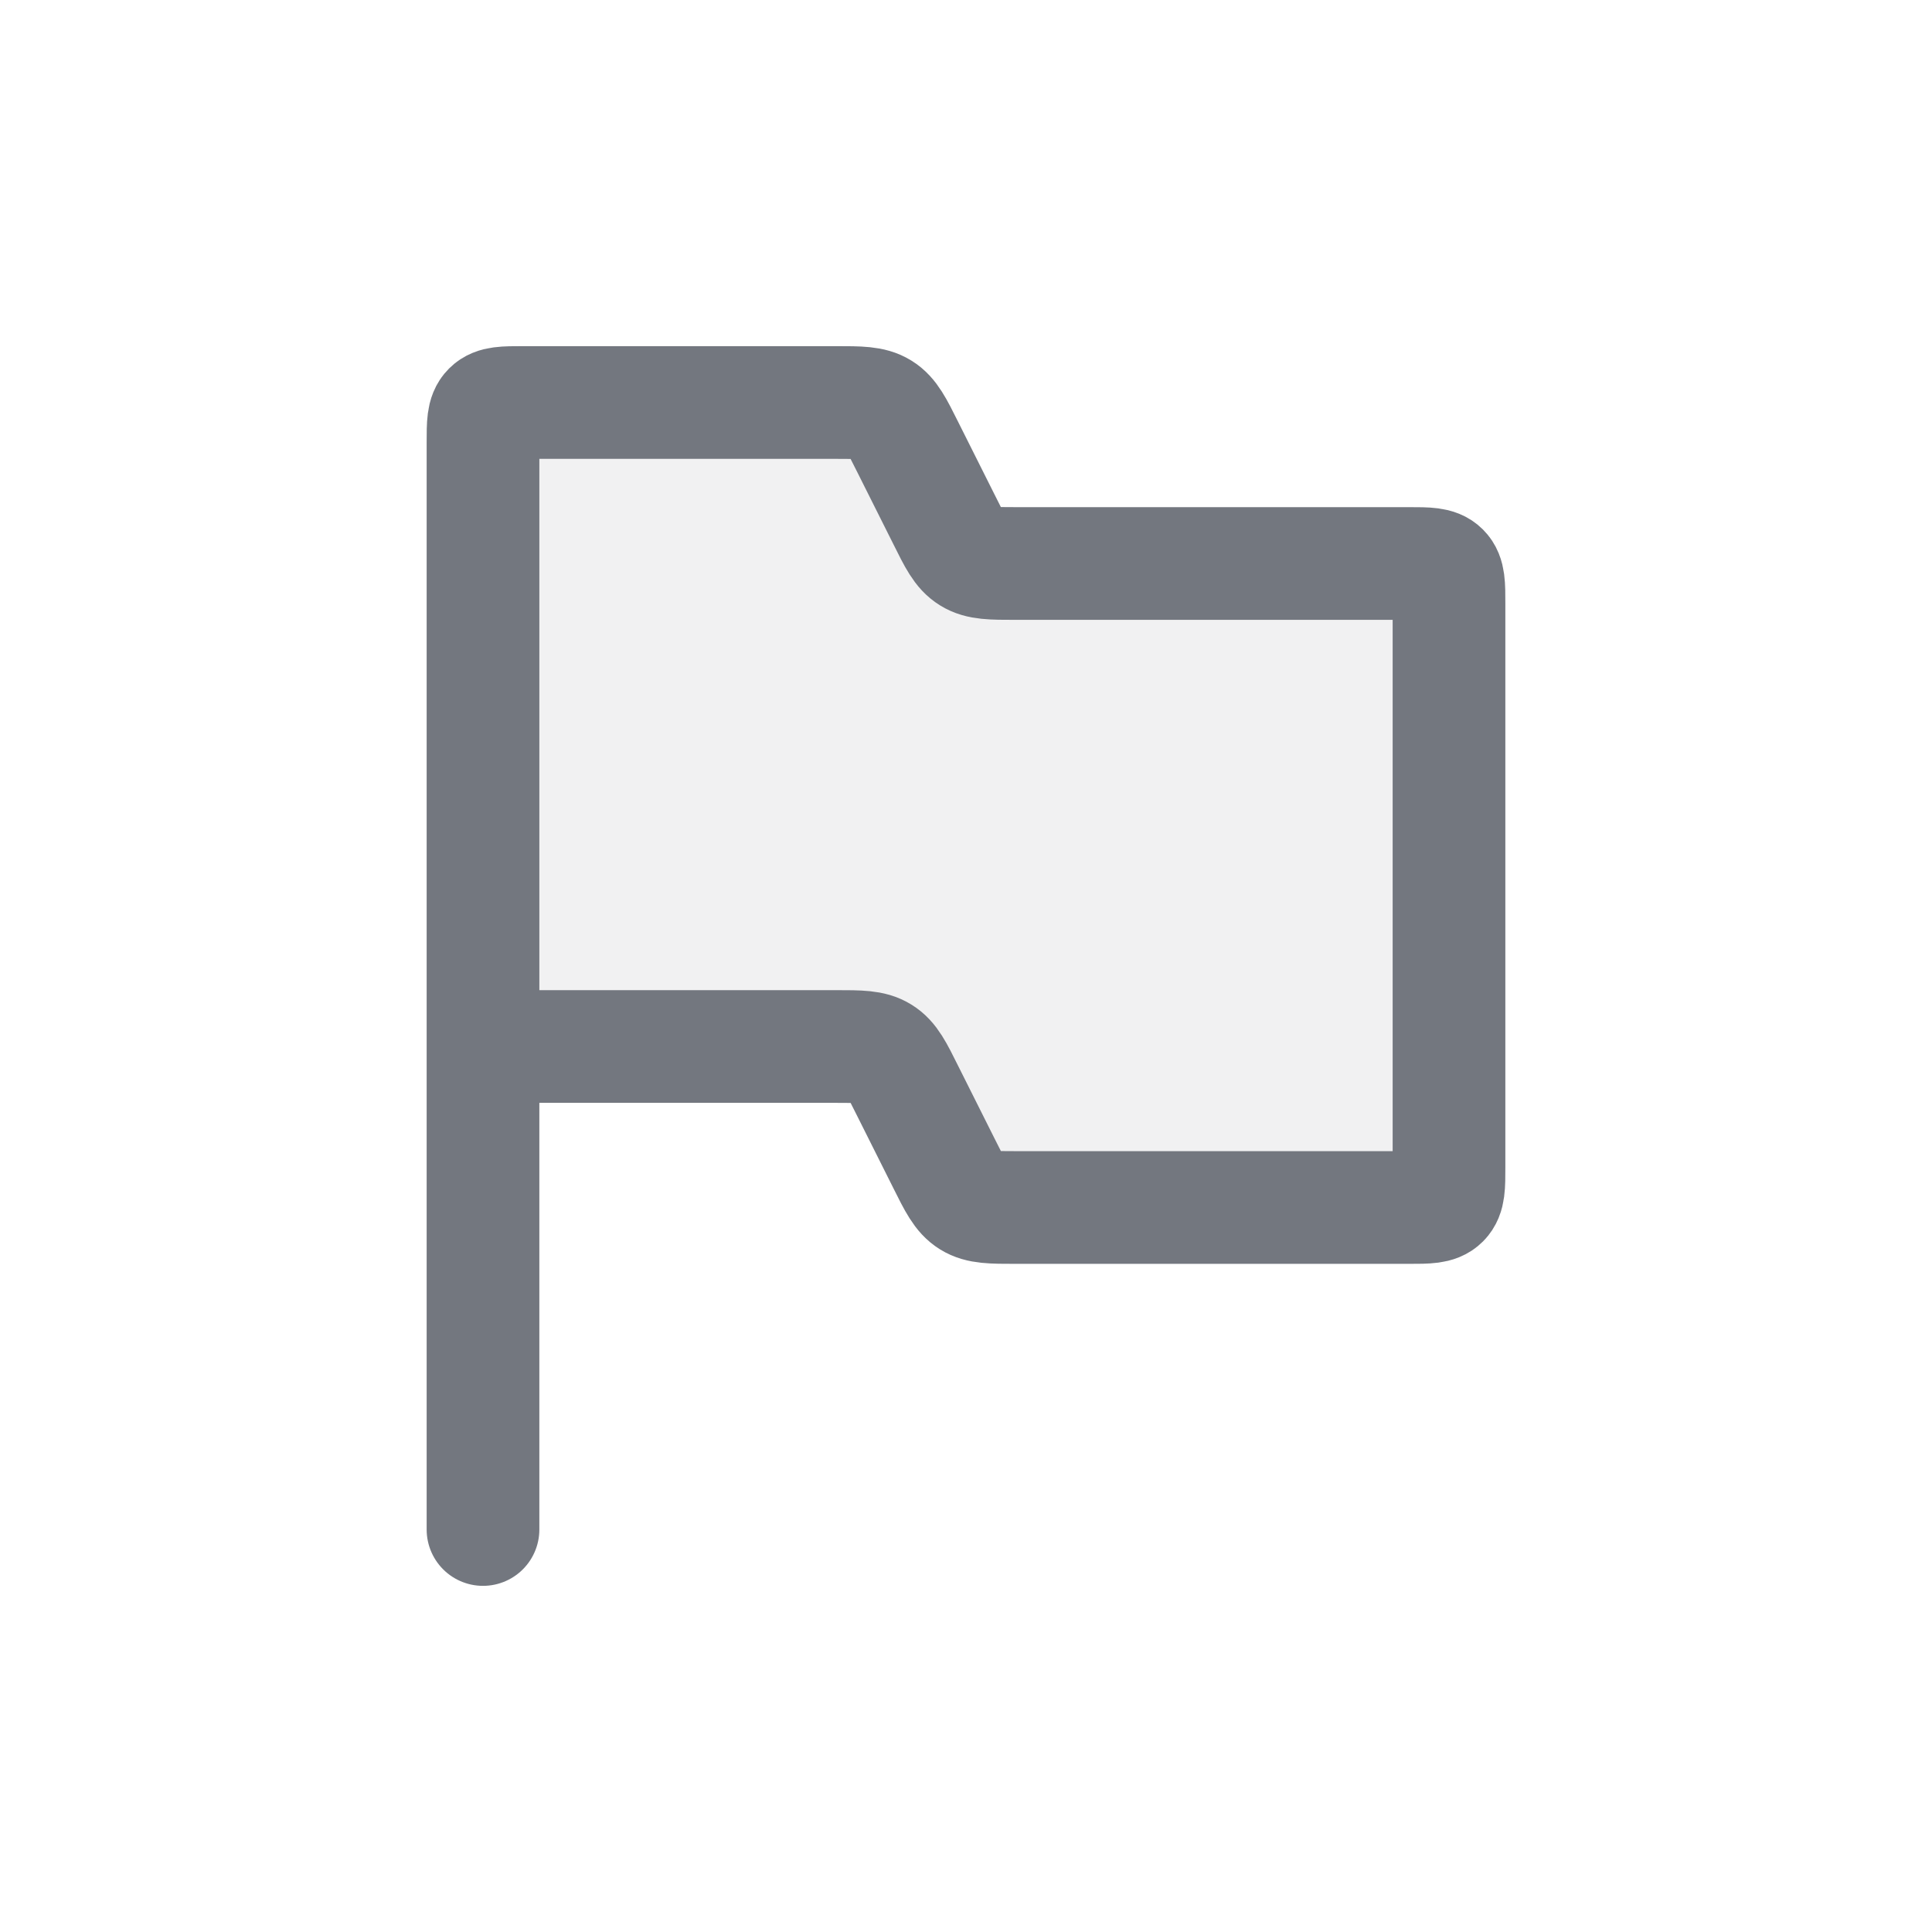
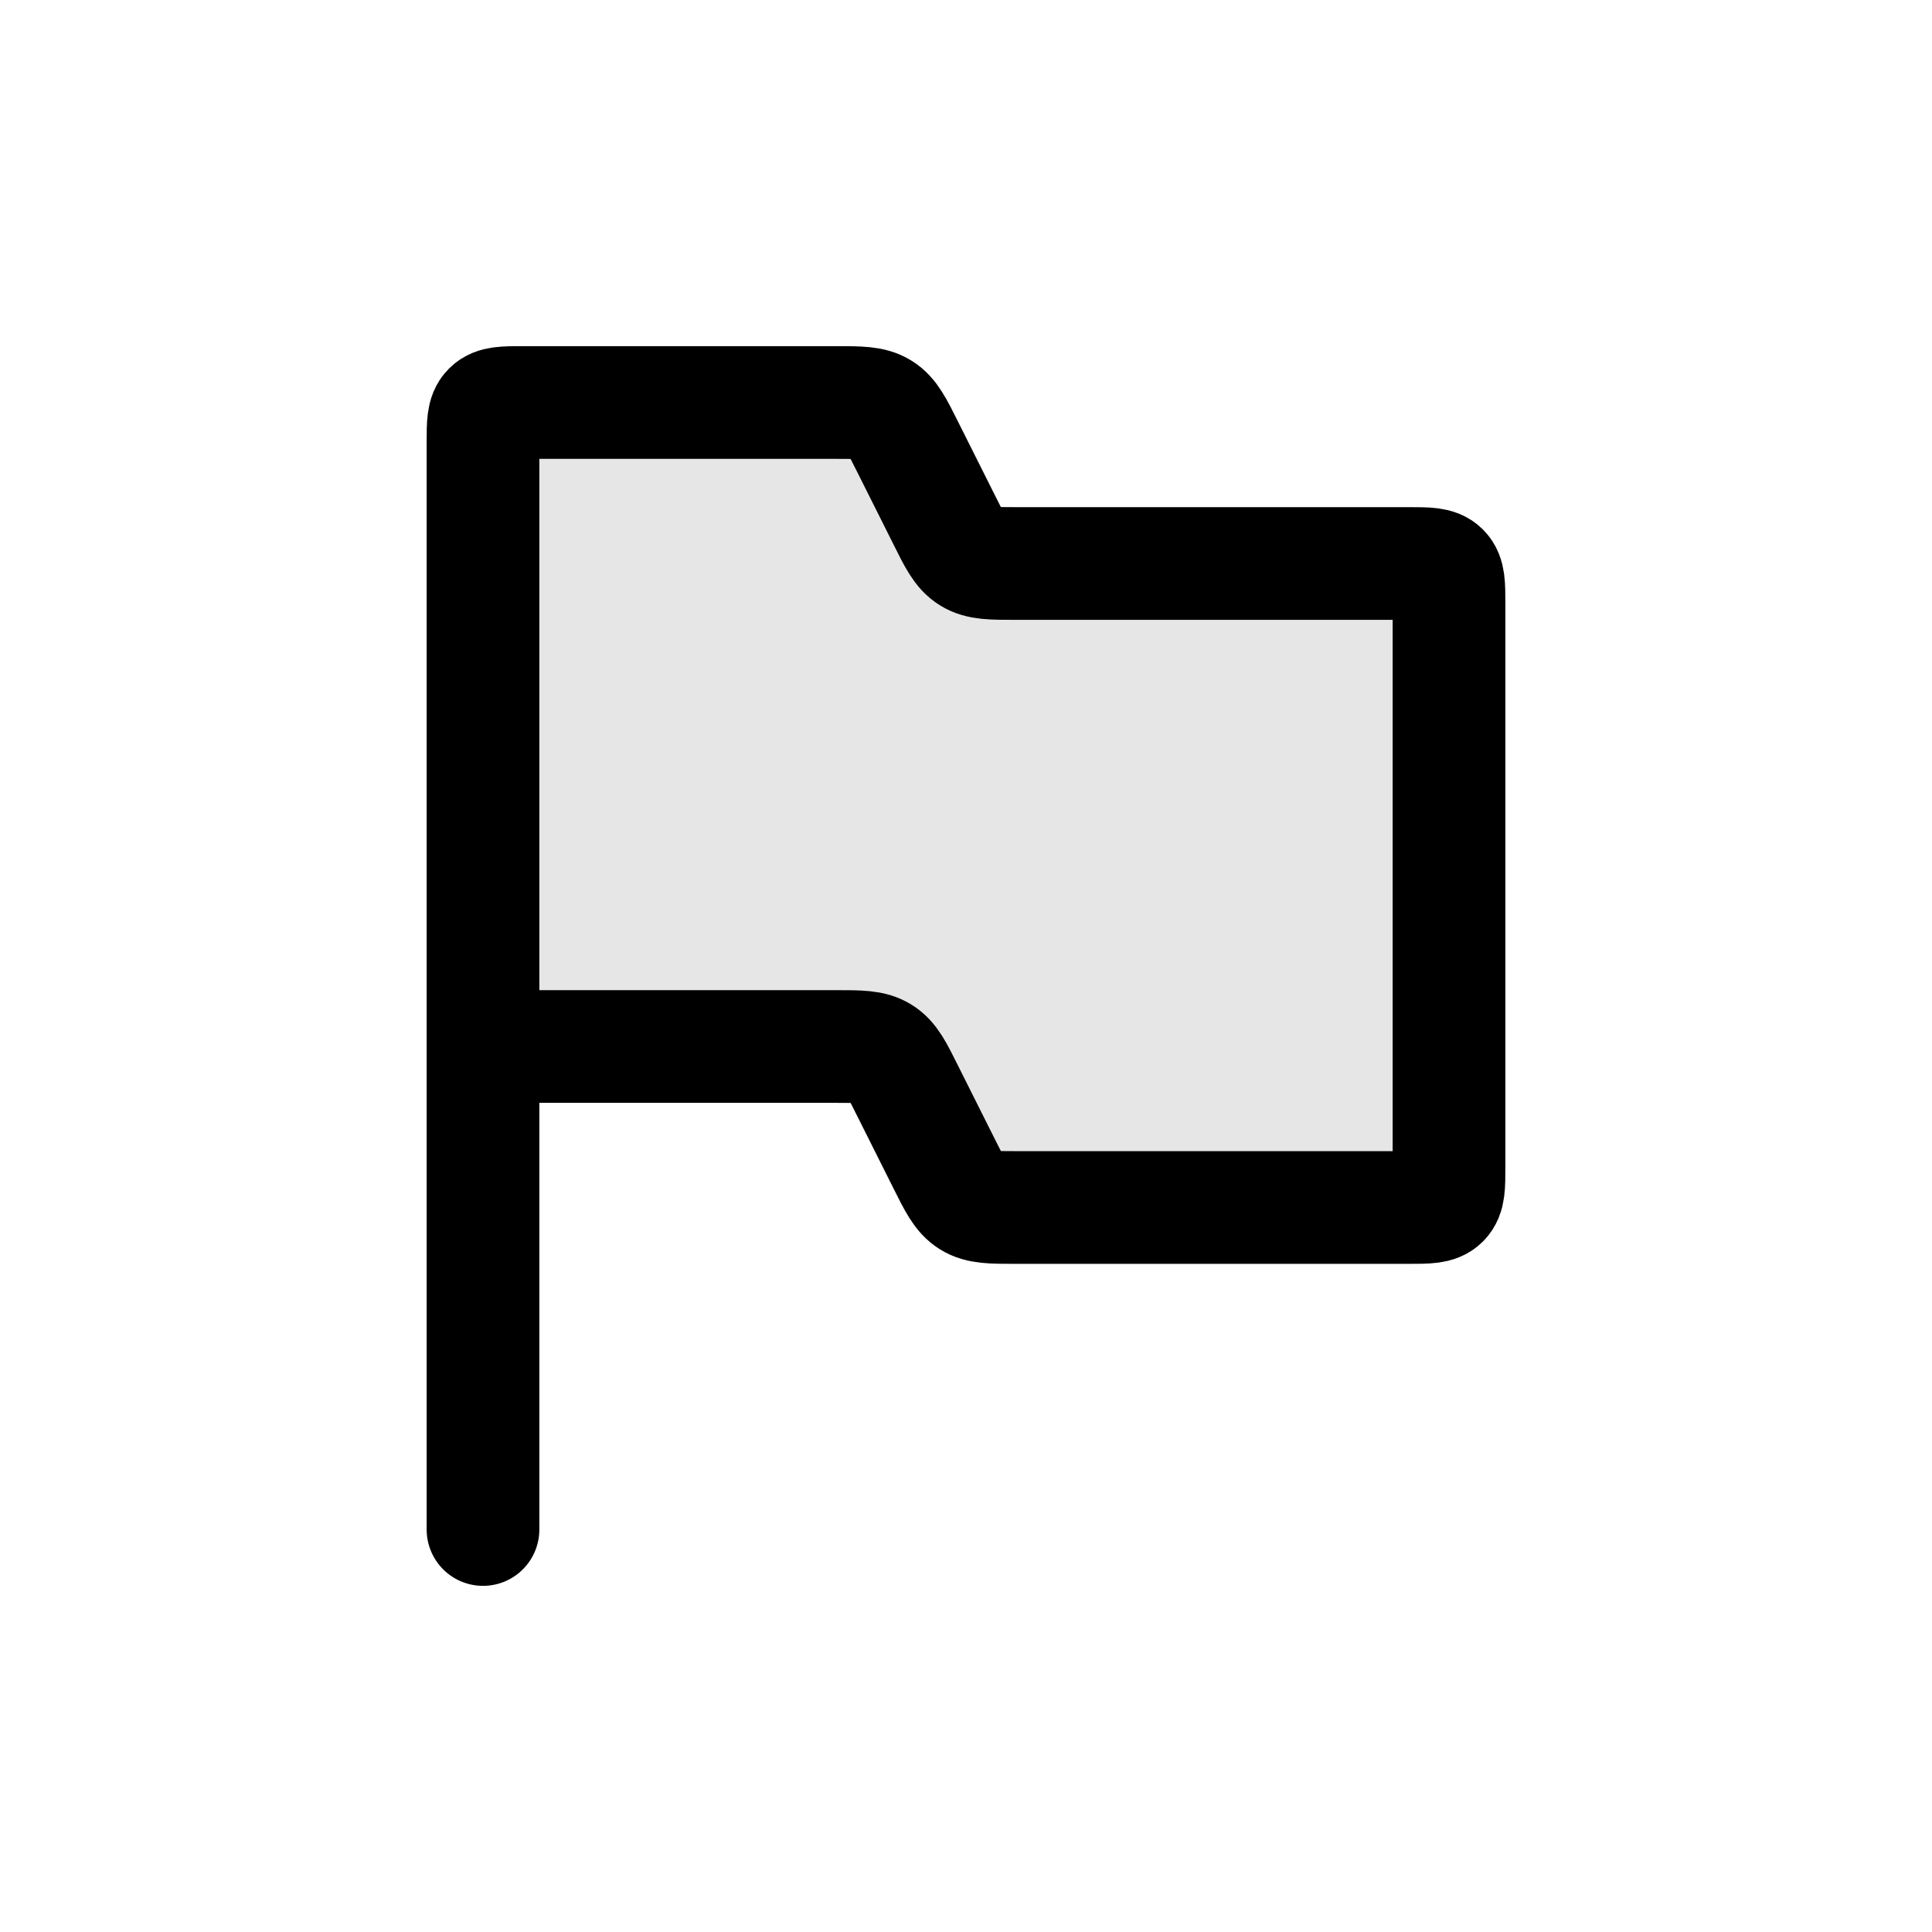
<svg xmlns="http://www.w3.org/2000/svg" width="24" height="24" fill="none">
-   <path d="M6 5.5V13h4.382c.3 0 .451 0 .572.075.12.074.188.209.322.478l.448.894c.134.27.201.404.322.478.121.075.271.075.572.075H17.5c.236 0 .354 0 .427-.073.073-.073.073-.191.073-.427v-7c0-.236 0-.354-.073-.427C17.854 7 17.736 7 17.5 7h-4.882c-.3 0-.451 0-.572-.075-.12-.074-.188-.209-.322-.478l-.448-.894c-.134-.27-.201-.404-.322-.478C10.833 5 10.683 5 10.382 5H6.5c-.236 0-.354 0-.427.073C6 5.146 6 5.264 6 5.5Z" fill="#73777F" fill-opacity=".1" />
-   <path d="M6 13V5.5c0-.236 0-.354.073-.427C6.146 5 6.264 5 6.5 5h3.882c.3 0 .451 0 .572.075.12.074.188.209.322.478l.448.894c.134.27.201.404.322.478.121.075.271.075.572.075H17.5c.236 0 .354 0 .427.073.073.073.073.191.073.427v7c0 .236 0 .354-.073.427-.073.073-.191.073-.427.073h-4.882c-.3 0-.451 0-.572-.075-.12-.074-.188-.209-.322-.478l-.448-.894c-.134-.27-.201-.404-.322-.478-.121-.075-.271-.075-.572-.075H6Zm0 0v6" stroke="#73777F" stroke-width="1.4" stroke-linecap="round" />
+   <path d="M6 5.5V13h4.382c.3 0 .451 0 .572.075.12.074.188.209.322.478l.448.894c.134.27.201.404.322.478.121.075.271.075.572.075H17.5c.236 0 .354 0 .427-.073.073-.073.073-.191.073-.427v-7c0-.236 0-.354-.073-.427C17.854 7 17.736 7 17.5 7h-4.882c-.3 0-.451 0-.572-.075-.12-.074-.188-.209-.322-.478l-.448-.894c-.134-.27-.201-.404-.322-.478C10.833 5 10.683 5 10.382 5H6.5c-.236 0-.354 0-.427.073C6 5.146 6 5.264 6 5.5Z" fill="currentColor" fill-opacity=".1" />
+   <path d="M6 13V5.5c0-.236 0-.354.073-.427C6.146 5 6.264 5 6.5 5h3.882c.3 0 .451 0 .572.075.12.074.188.209.322.478l.448.894c.134.27.201.404.322.478.121.075.271.075.572.075H17.5c.236 0 .354 0 .427.073.073.073.073.191.073.427v7c0 .236 0 .354-.073.427-.073.073-.191.073-.427.073h-4.882c-.3 0-.451 0-.572-.075-.12-.074-.188-.209-.322-.478l-.448-.894c-.134-.27-.201-.404-.322-.478-.121-.075-.271-.075-.572-.075H6Zm0 0v6" stroke="currentColor" stroke-width="1.4" stroke-linecap="round" />
</svg>
